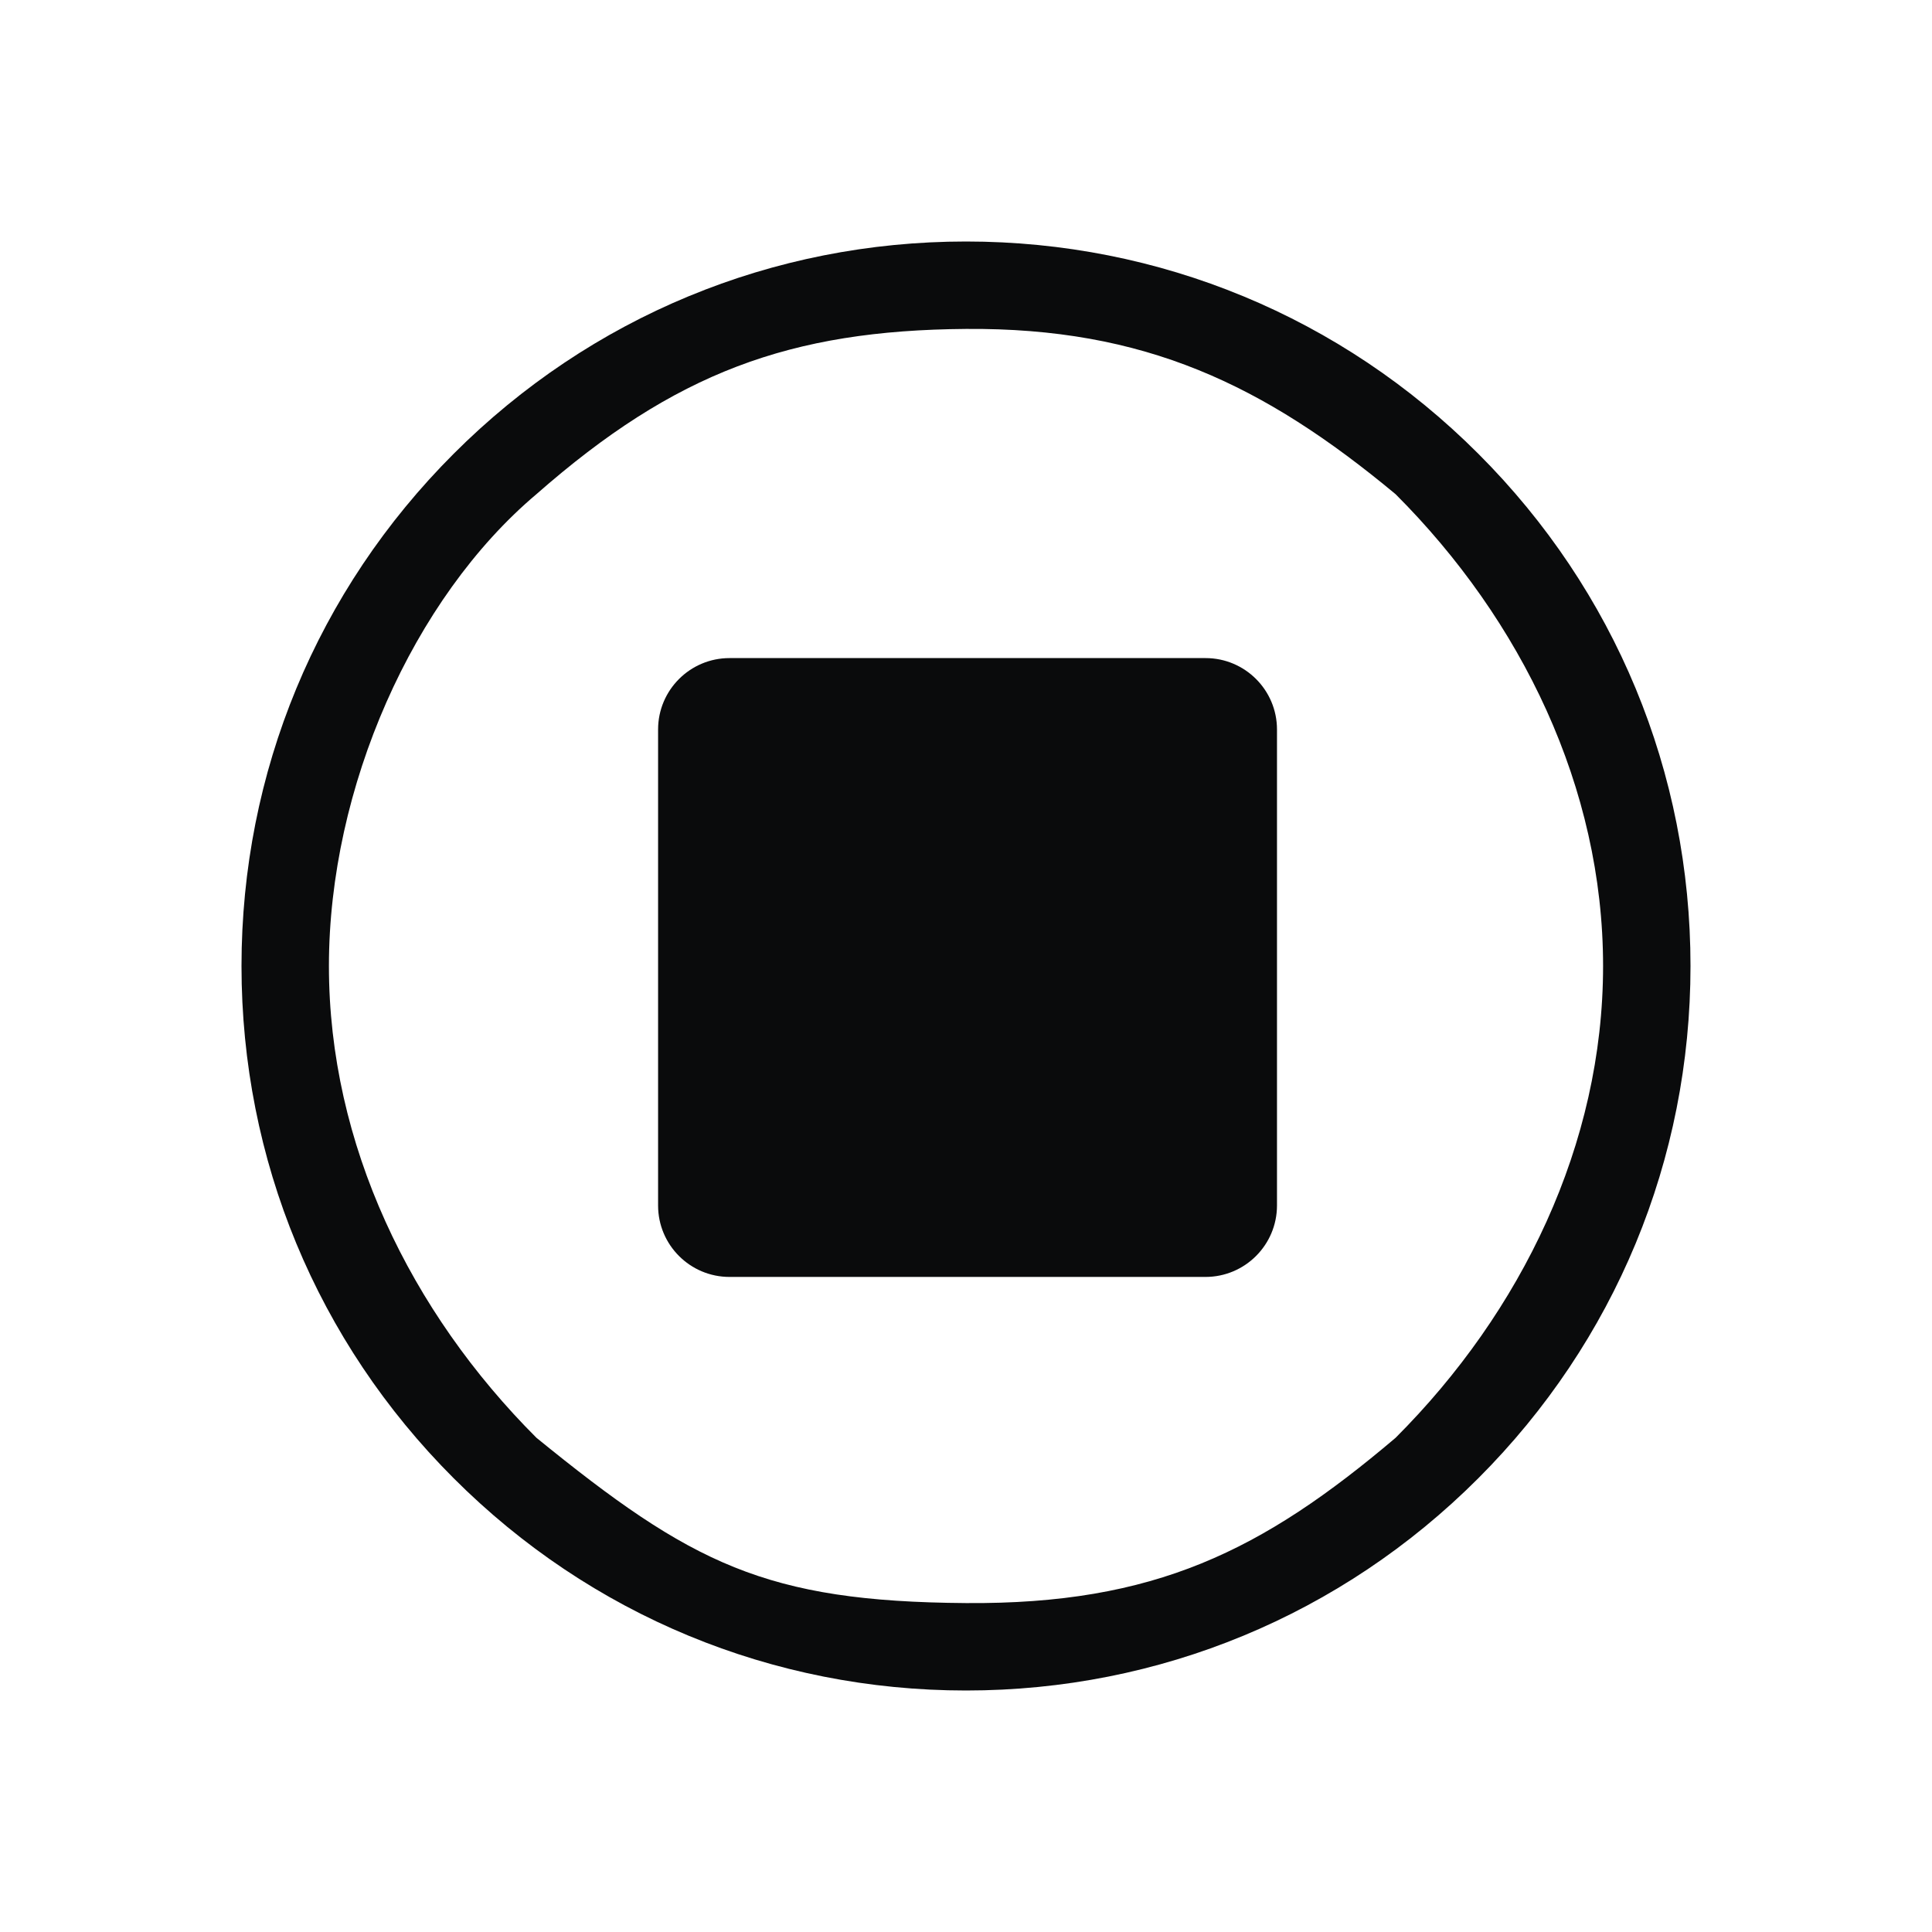
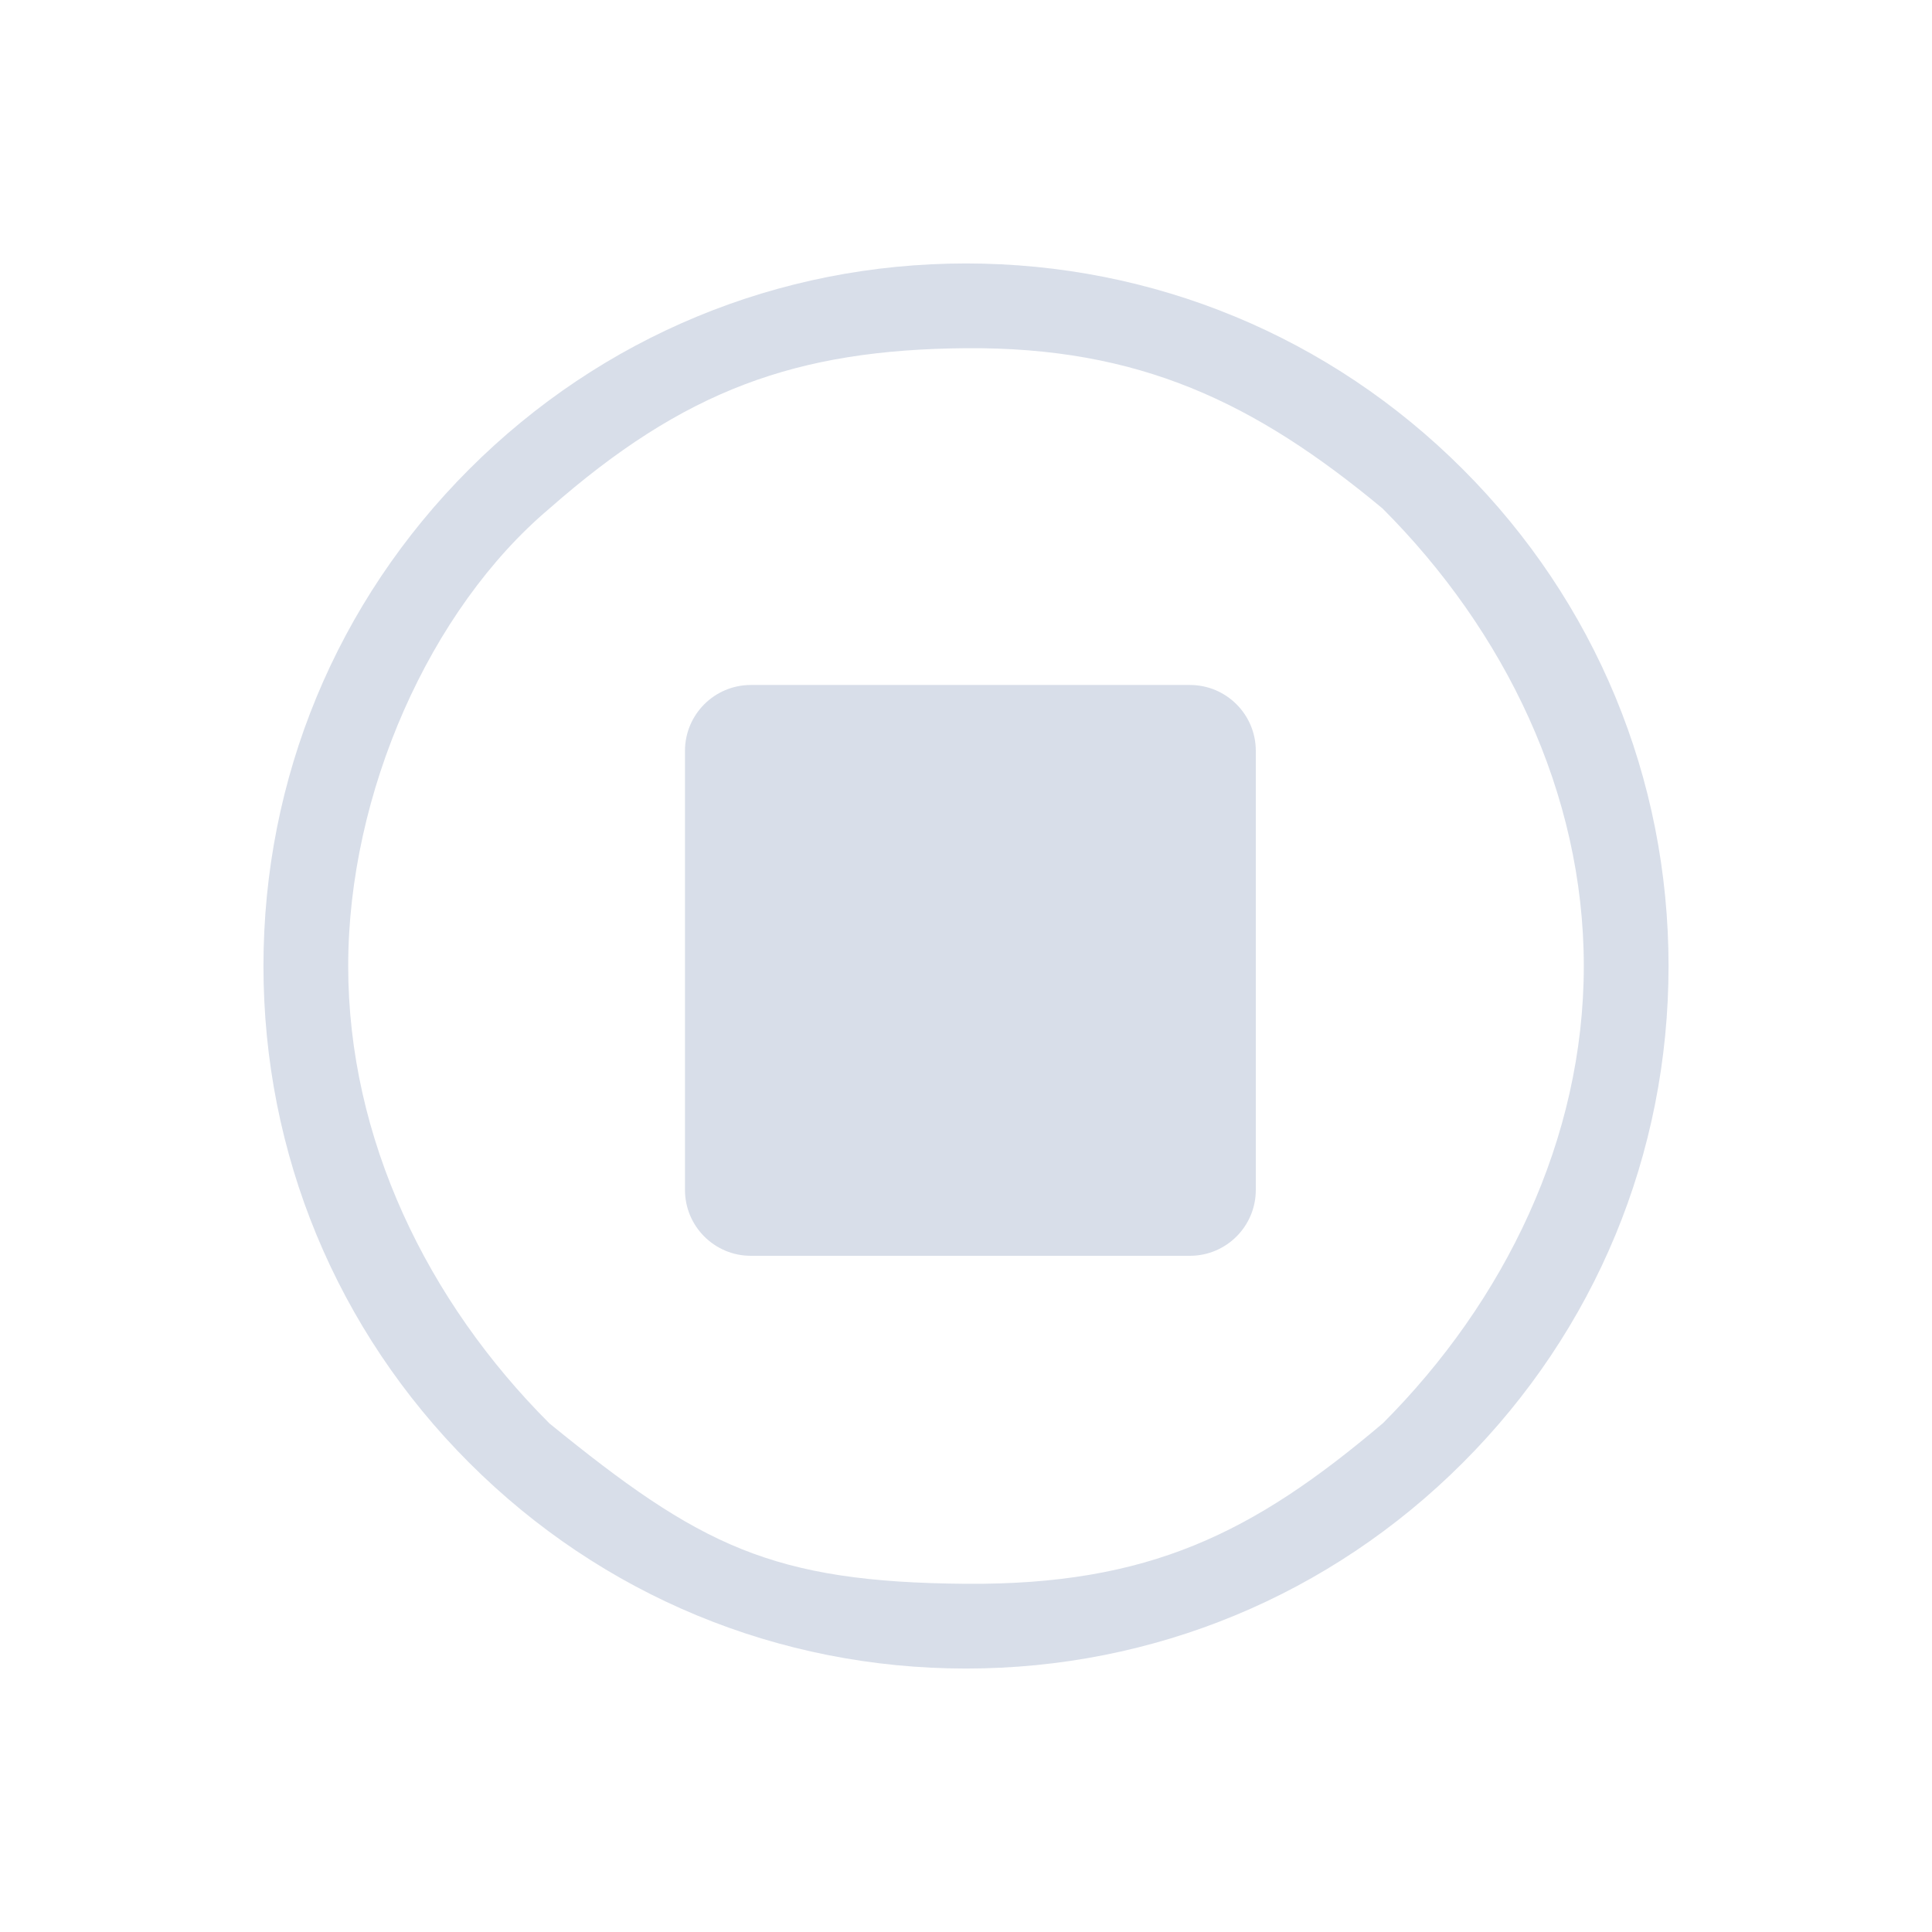
- <svg xmlns="http://www.w3.org/2000/svg" viewBox="0 0 32 32" version="1.1" id="svg1" width="32" height="32">
+ <svg xmlns="http://www.w3.org/2000/svg" viewBox="0 0 22 22" version="1.1" id="svg1" width="22" height="22">
  <defs id="defs1">
-     <style type="text/css" id="style1">
- .ColorScheme-Text { 
-     color:#0a0b0c;
- }
+     <style type="text/css" id="style1">.ColorScheme-Text { color:#d8dee9; }
</style>
  </defs>
-   <g id="media-playback-stop" style="fill:#bac8df;fill-opacity:1">
-     <path d="M 19.967,21.15 H 12.083 C 11.43,21.15 10.9,20.62 10.9,19.967 v -7.885 C 10.9,11.43 11.43,10.9 12.083,10.9 h 7.885 c 0.653,0 1.183,0.53 1.183,1.183 v 7.885 C 21.15,20.62 20.62,21.15 19.967,21.15 Z m -8.279,-9.067 z" id="path8" style="stroke-width:0.394;fill-opacity:1;fill:currentColor" class="ColorScheme-Text " />
-     <path d="M 24.485,7.515 C 22.219,5.248 19.205,4 16,4 12.795,4 9.781,5.248 7.515,7.515 5.248,9.781 4,12.795 4,16 4,19.205 5.248,22.219 7.515,24.485 9.781,26.752 12.795,28 16,28 c 3.205,0 6.219,-1.248 8.485,-3.515 2.266,-2.267 3.515,-5.28 3.515,-8.485 0,-3.205 -1.248,-6.219 -3.515,-8.485 z M 23.115,23.815 C 20.905,25.689 19.123,26.575 16,26.552 12.684,26.528 11.454,25.905 8.885,23.814 6.798,21.727 5.448,18.952 5.448,16 5.448,13.048 6.84,9.91 8.885,8.185 11.179,6.169 13.091,5.47 16,5.448 c 2.952,-0.022 4.928,0.919 7.115,2.737 2.087,2.087 3.437,4.863 3.437,7.815 0,2.952 -1.35,5.727 -3.437,7.815 z" id="path2-36-912-3-3" style="stroke-width:0.037;fill-opacity:1;fill:currentColor" class="ColorScheme-Text " />
+   <g id="22-22-media-playback-stop" style="fill:#bac8df;fill-opacity:1">
+     <path d="M 13.55,14.3 H 8.55 C 8.136,14.3 7.8,13.964 7.8,13.55 V 8.55 C 7.8,8.136 8.136,7.8 8.55,7.8 h 5 c 0.414,-8.9e-6 0.75,0.336 0.75,0.75 v 5 C 14.3,13.964 13.964,14.3 13.55,14.3 Z m 0.25,-5.75 z" id="path8-3" style="stroke-width:0.25;fill-opacity:1;fill:currentColor;" class="ColorScheme-Text " />
+     <path d="M 16.657,5.343 C 15.146,3.832 13.137,3 11,3 8.863,3 6.854,3.832 5.343,5.343 3.832,6.854 3,8.863 3,11 3,13.137 3.832,15.146 5.343,16.657 6.854,18.168 8.863,19 11,19 c 2.137,0 4.146,-0.832 5.657,-2.343 1.511,-1.511 2.343,-3.52 2.343,-5.657 0,-2.137 -0.832,-4.146 -2.343,-5.657 z M 15.743,16.21 C 14.27,17.459 13.082,18.05 11,18.035 8.789,18.018 7.969,17.603 6.257,16.209 4.865,14.818 3.965,12.968 3.965,11 3.965,9.032 4.894,6.94 6.257,5.79 7.786,4.446 9.06,3.98 11,3.965 12.968,3.95 14.285,4.578 15.743,5.79 17.135,7.182 18.035,9.032 18.035,11 c 0,1.968 -0.9,3.818 -2.291,5.21 z" id="path2-36-912-3-3-6" style="stroke-width:0.025;fill-opacity:1;fill:currentColor;" class="ColorScheme-Text " />
  </g>
</svg>
